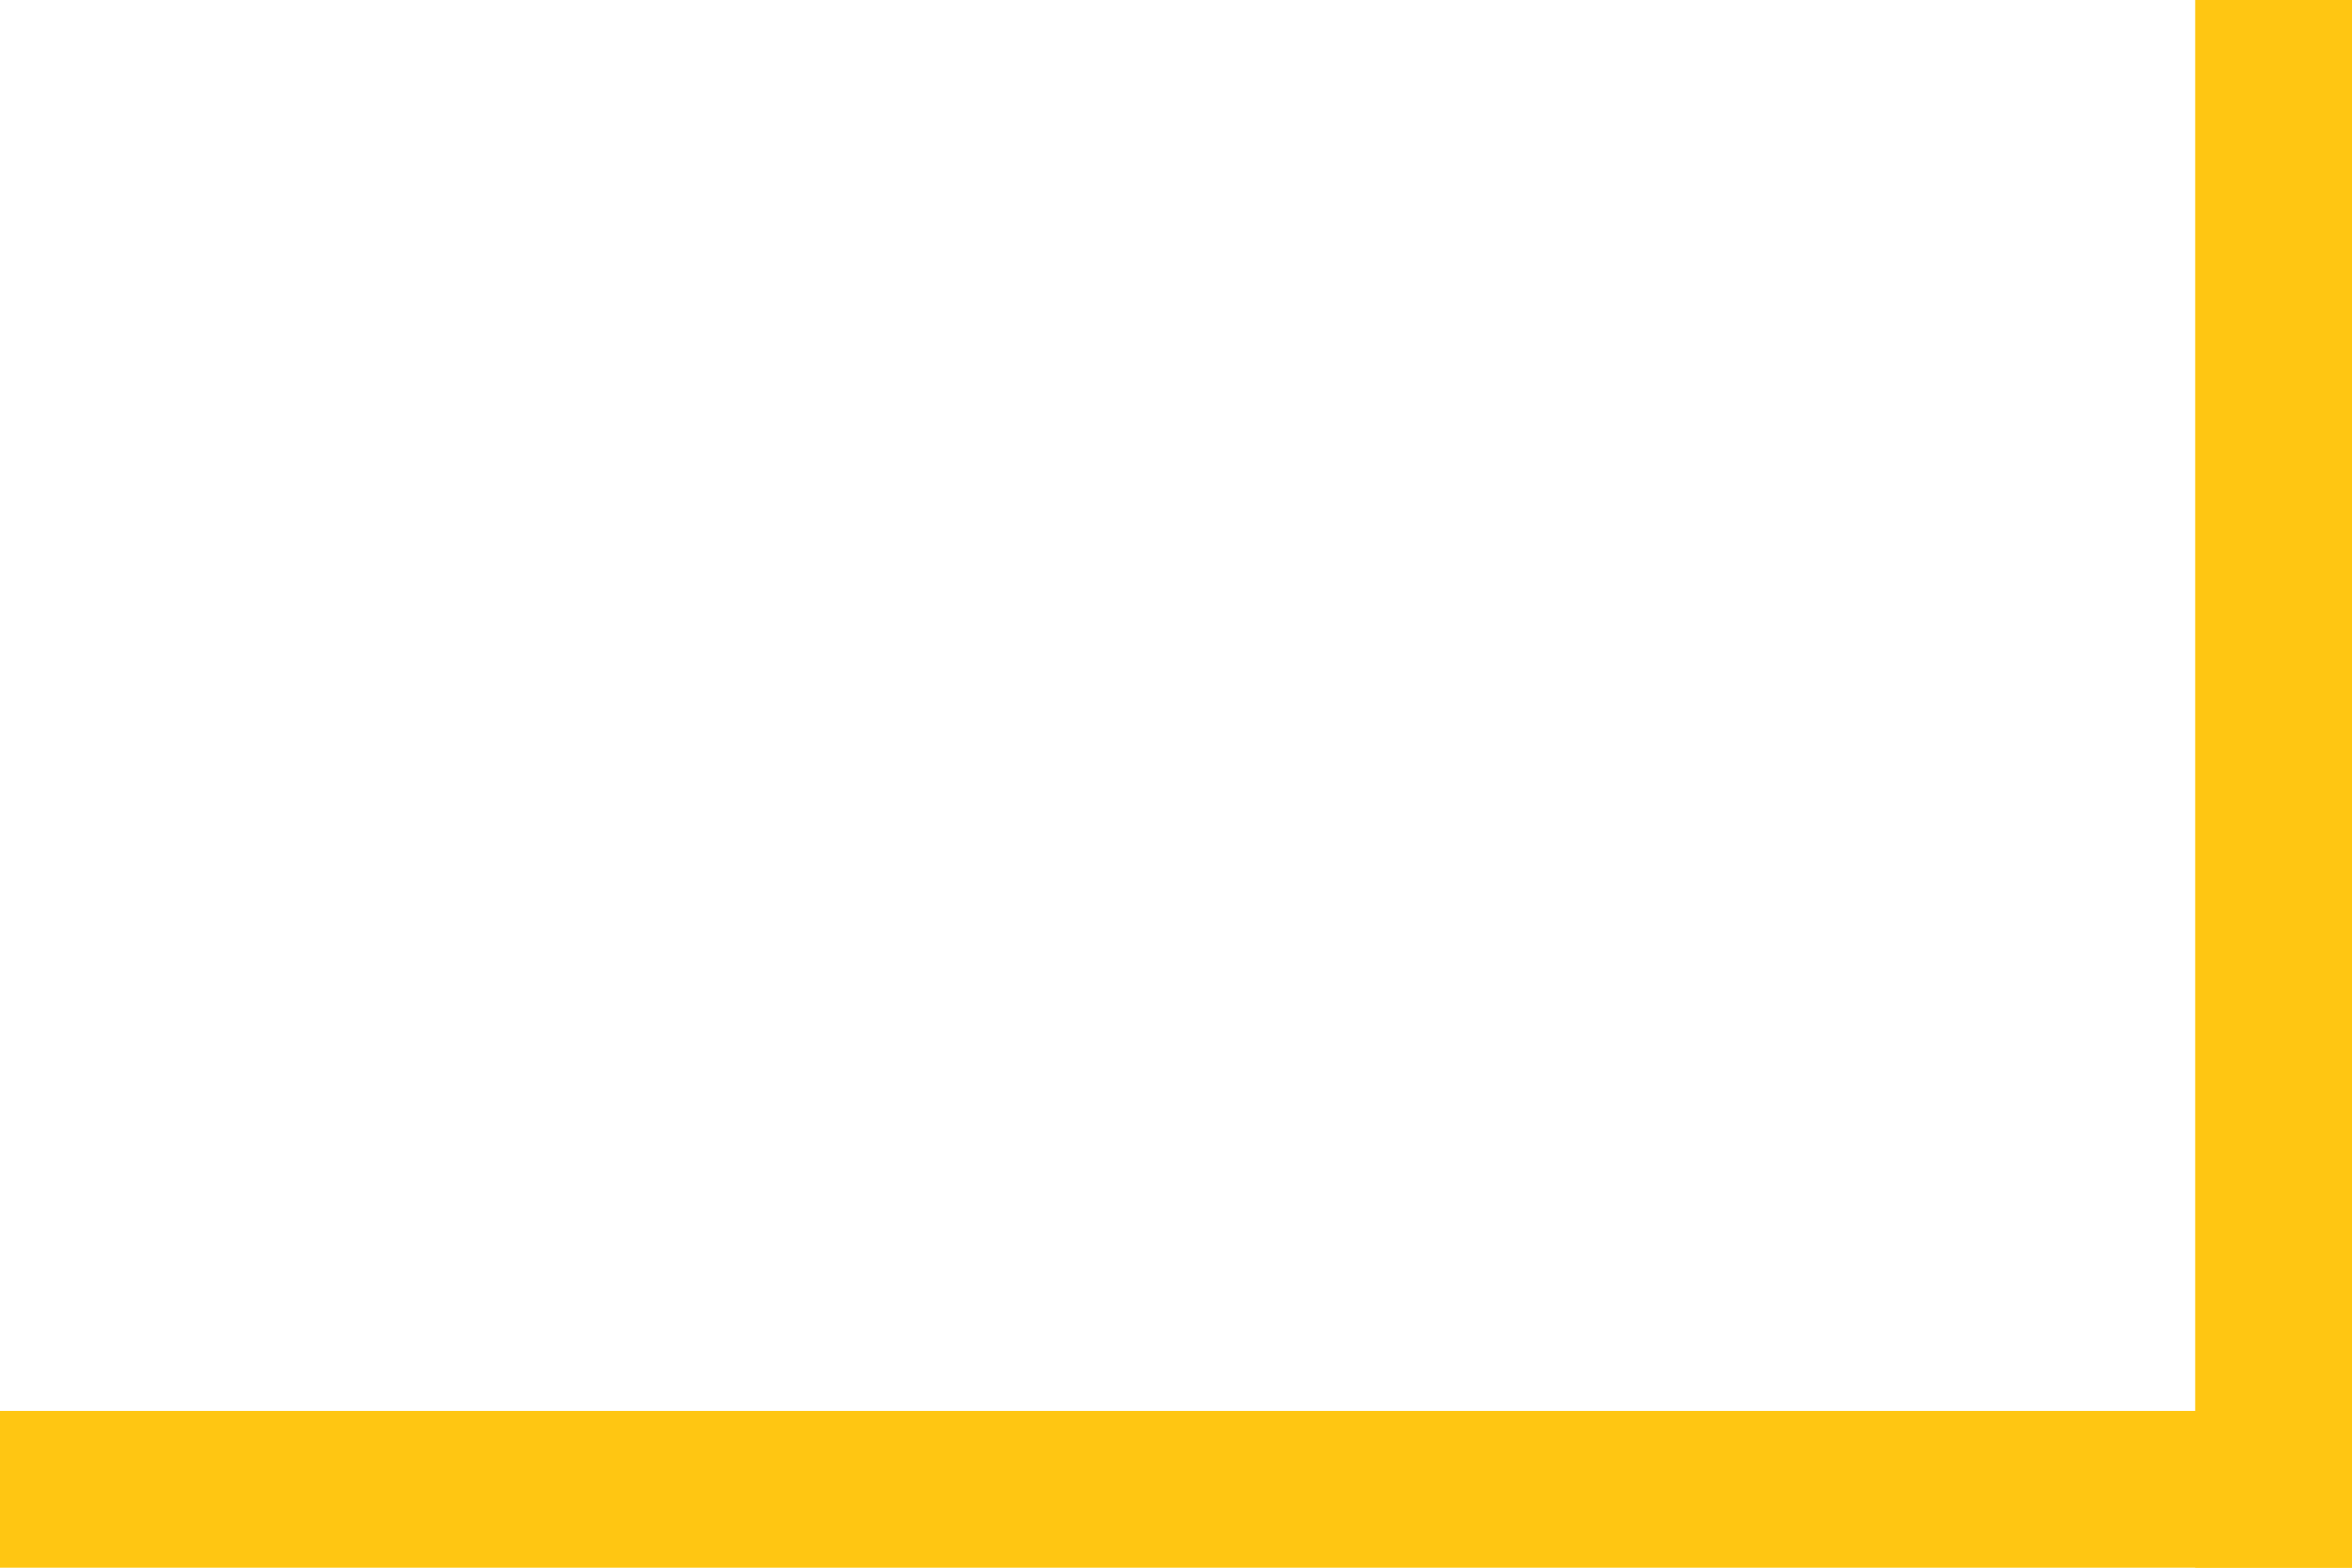
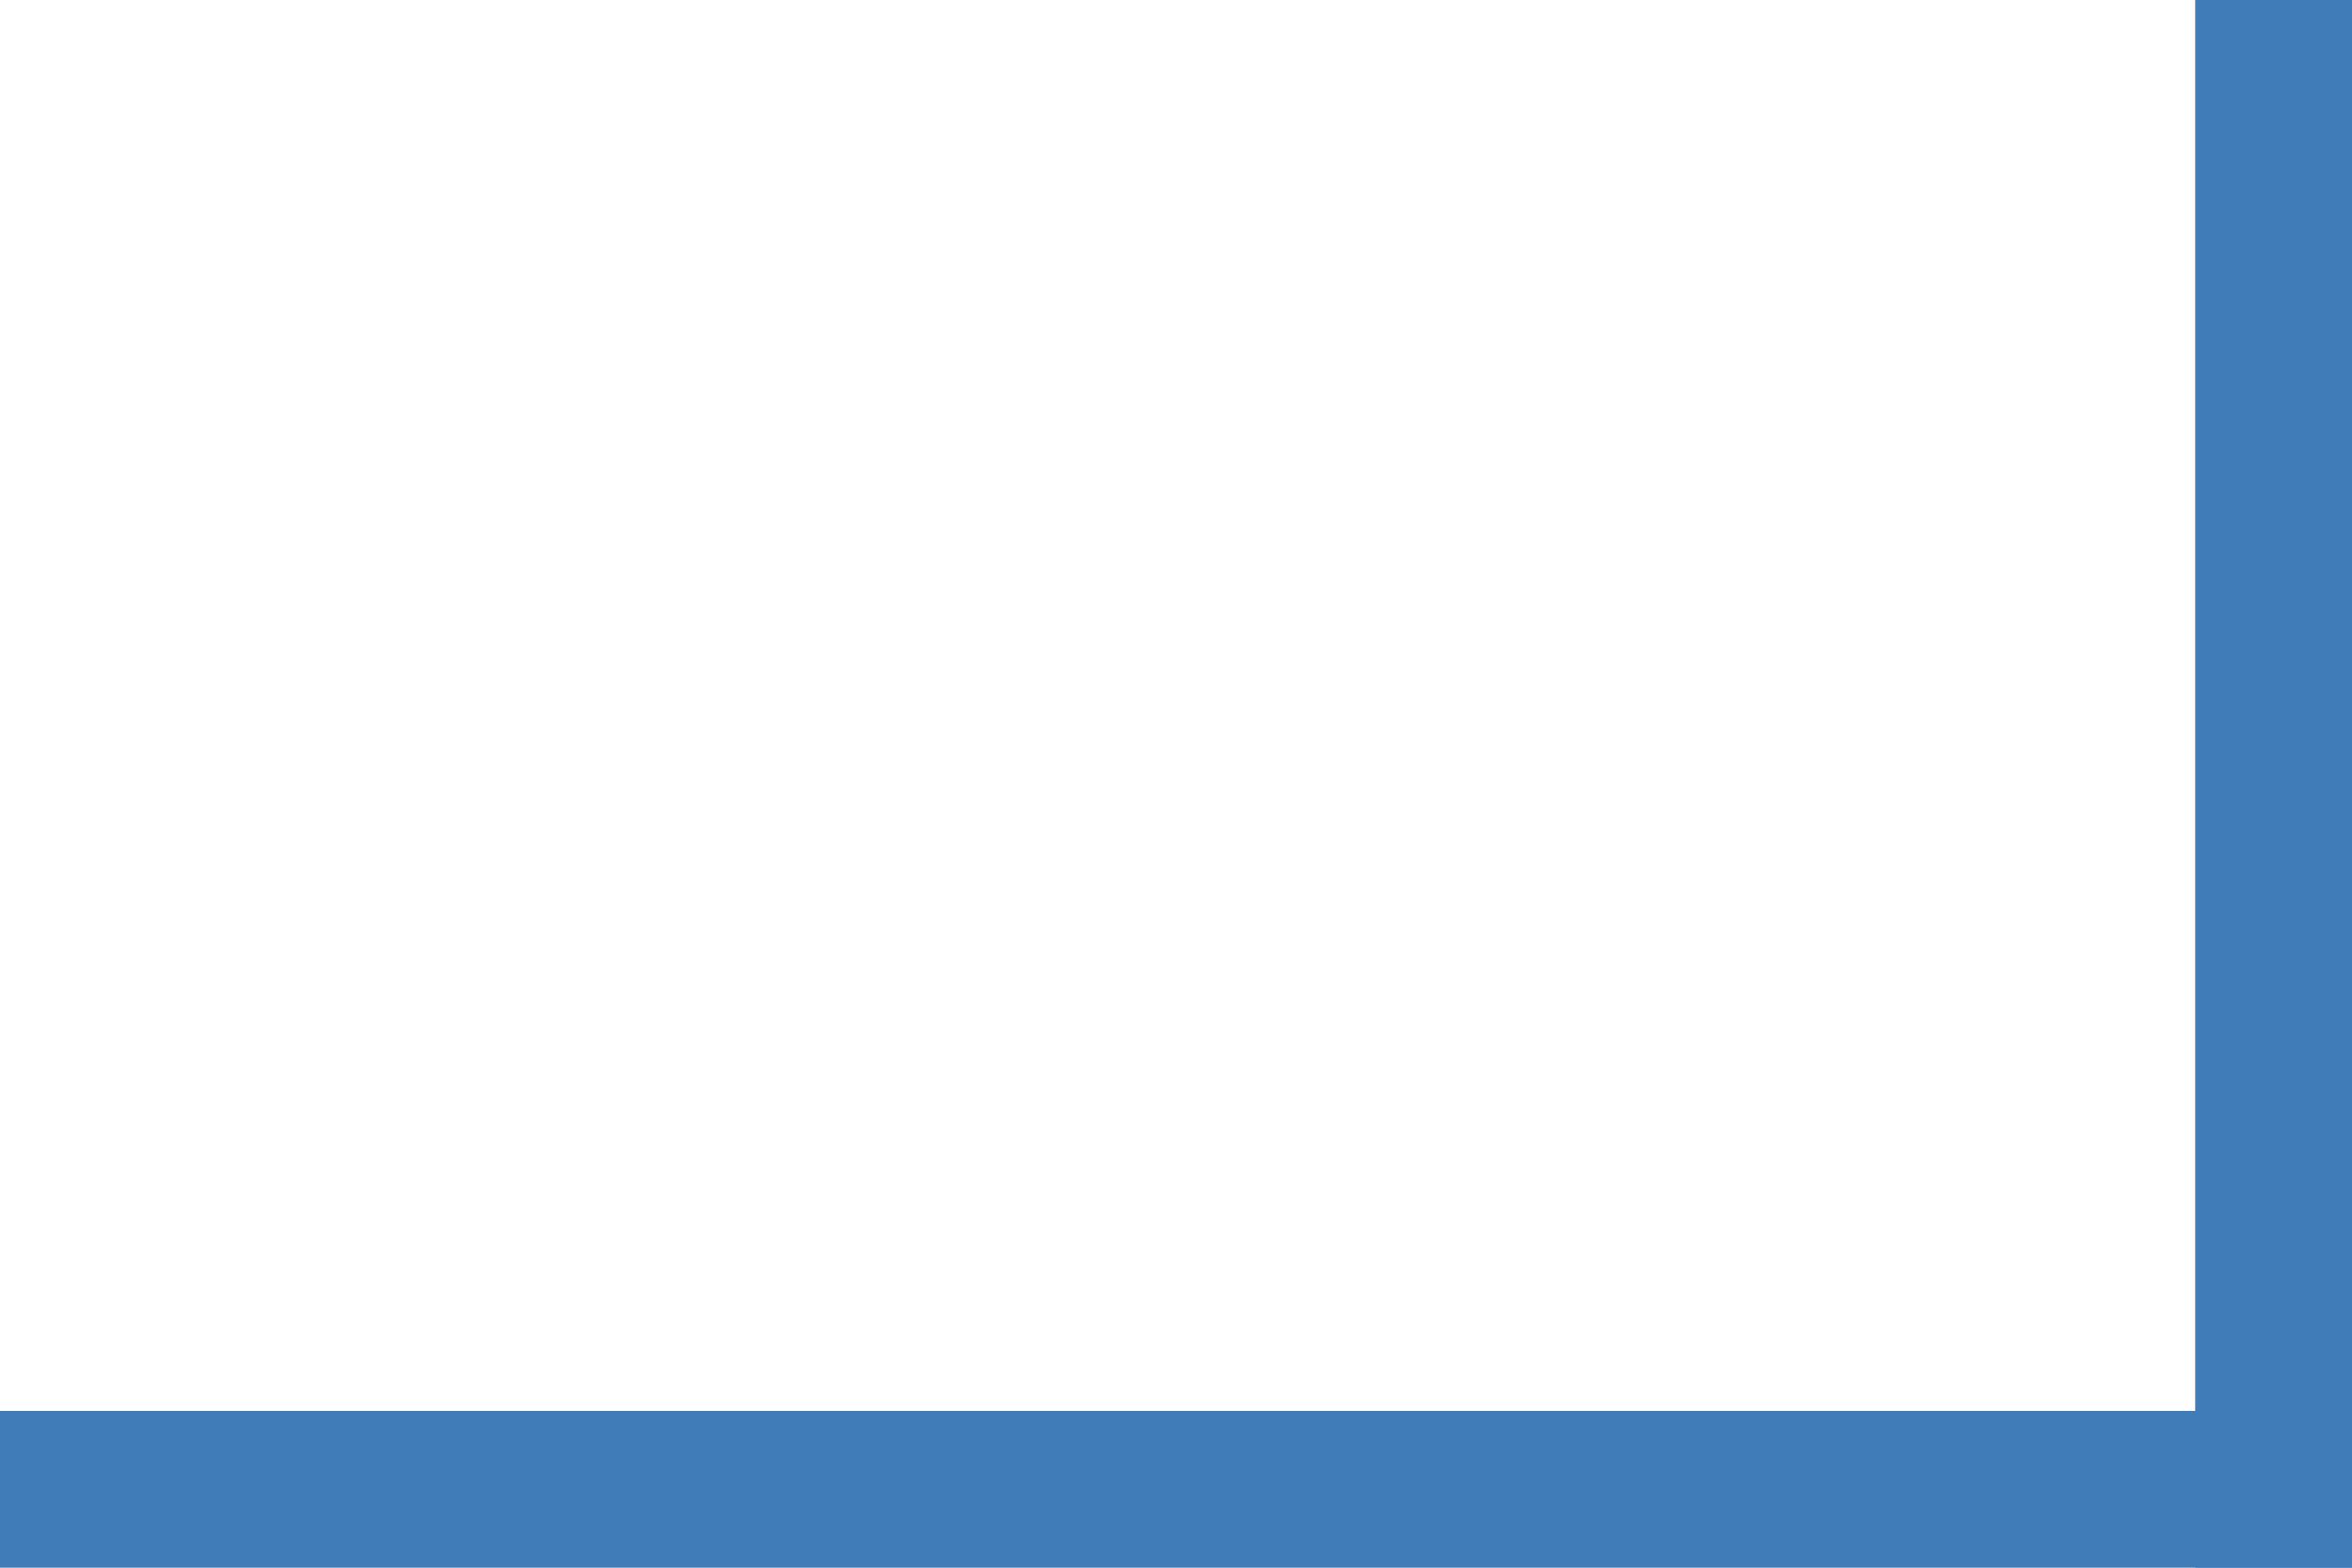
<svg xmlns="http://www.w3.org/2000/svg" width="150" height="100" viewBox="0 0 150 100" fill="none">
-   <path d="M-1.14447e-06 90L0 100L150 100L150 90L-1.14447e-06 90Z" fill="#FFC612" />
-   <path d="M140 100L150 100L150 -1.31134e-05L140 -1.22392e-05L140 100Z" fill="#FFC612" />
+   <path d="M-1.14447e-06 90L0 100L150 100L150 90L-1.14447e-06 90Z" fill="#407db8" />
+   <path d="M140 100L150 100L150 -1.31134e-05L140 -1.22392e-05L140 100Z" fill="#407db8" />
</svg>
